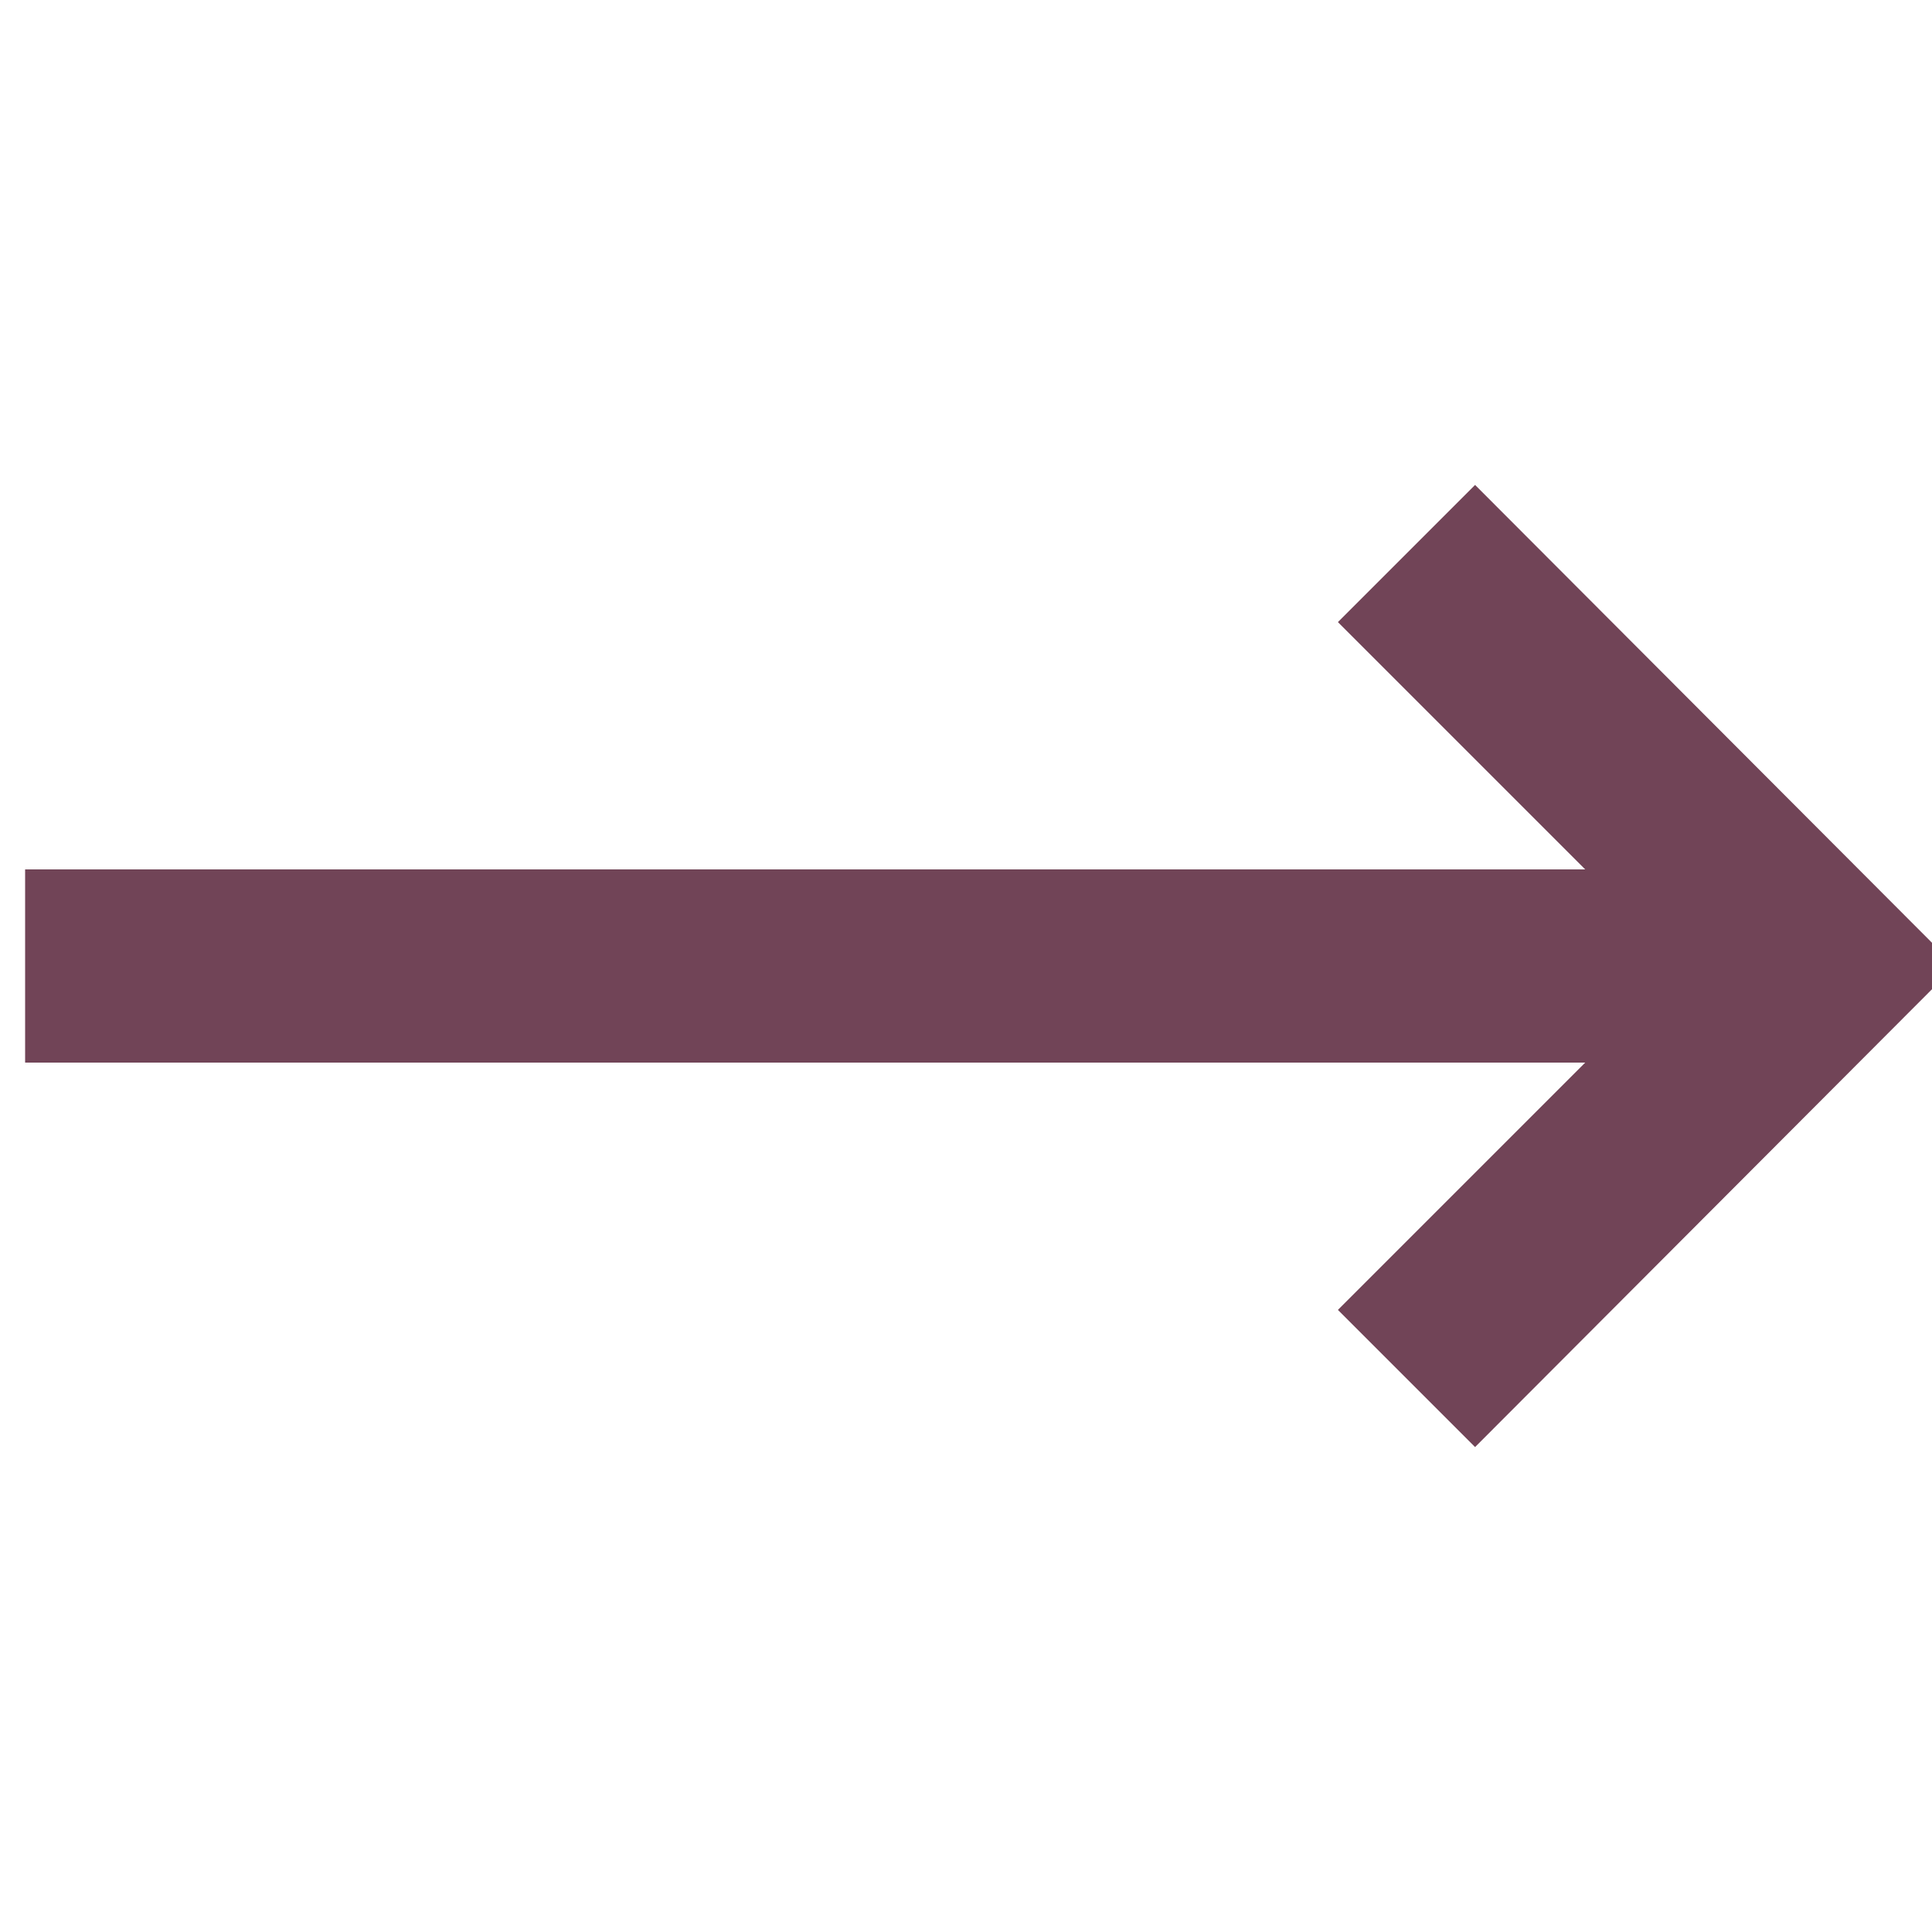
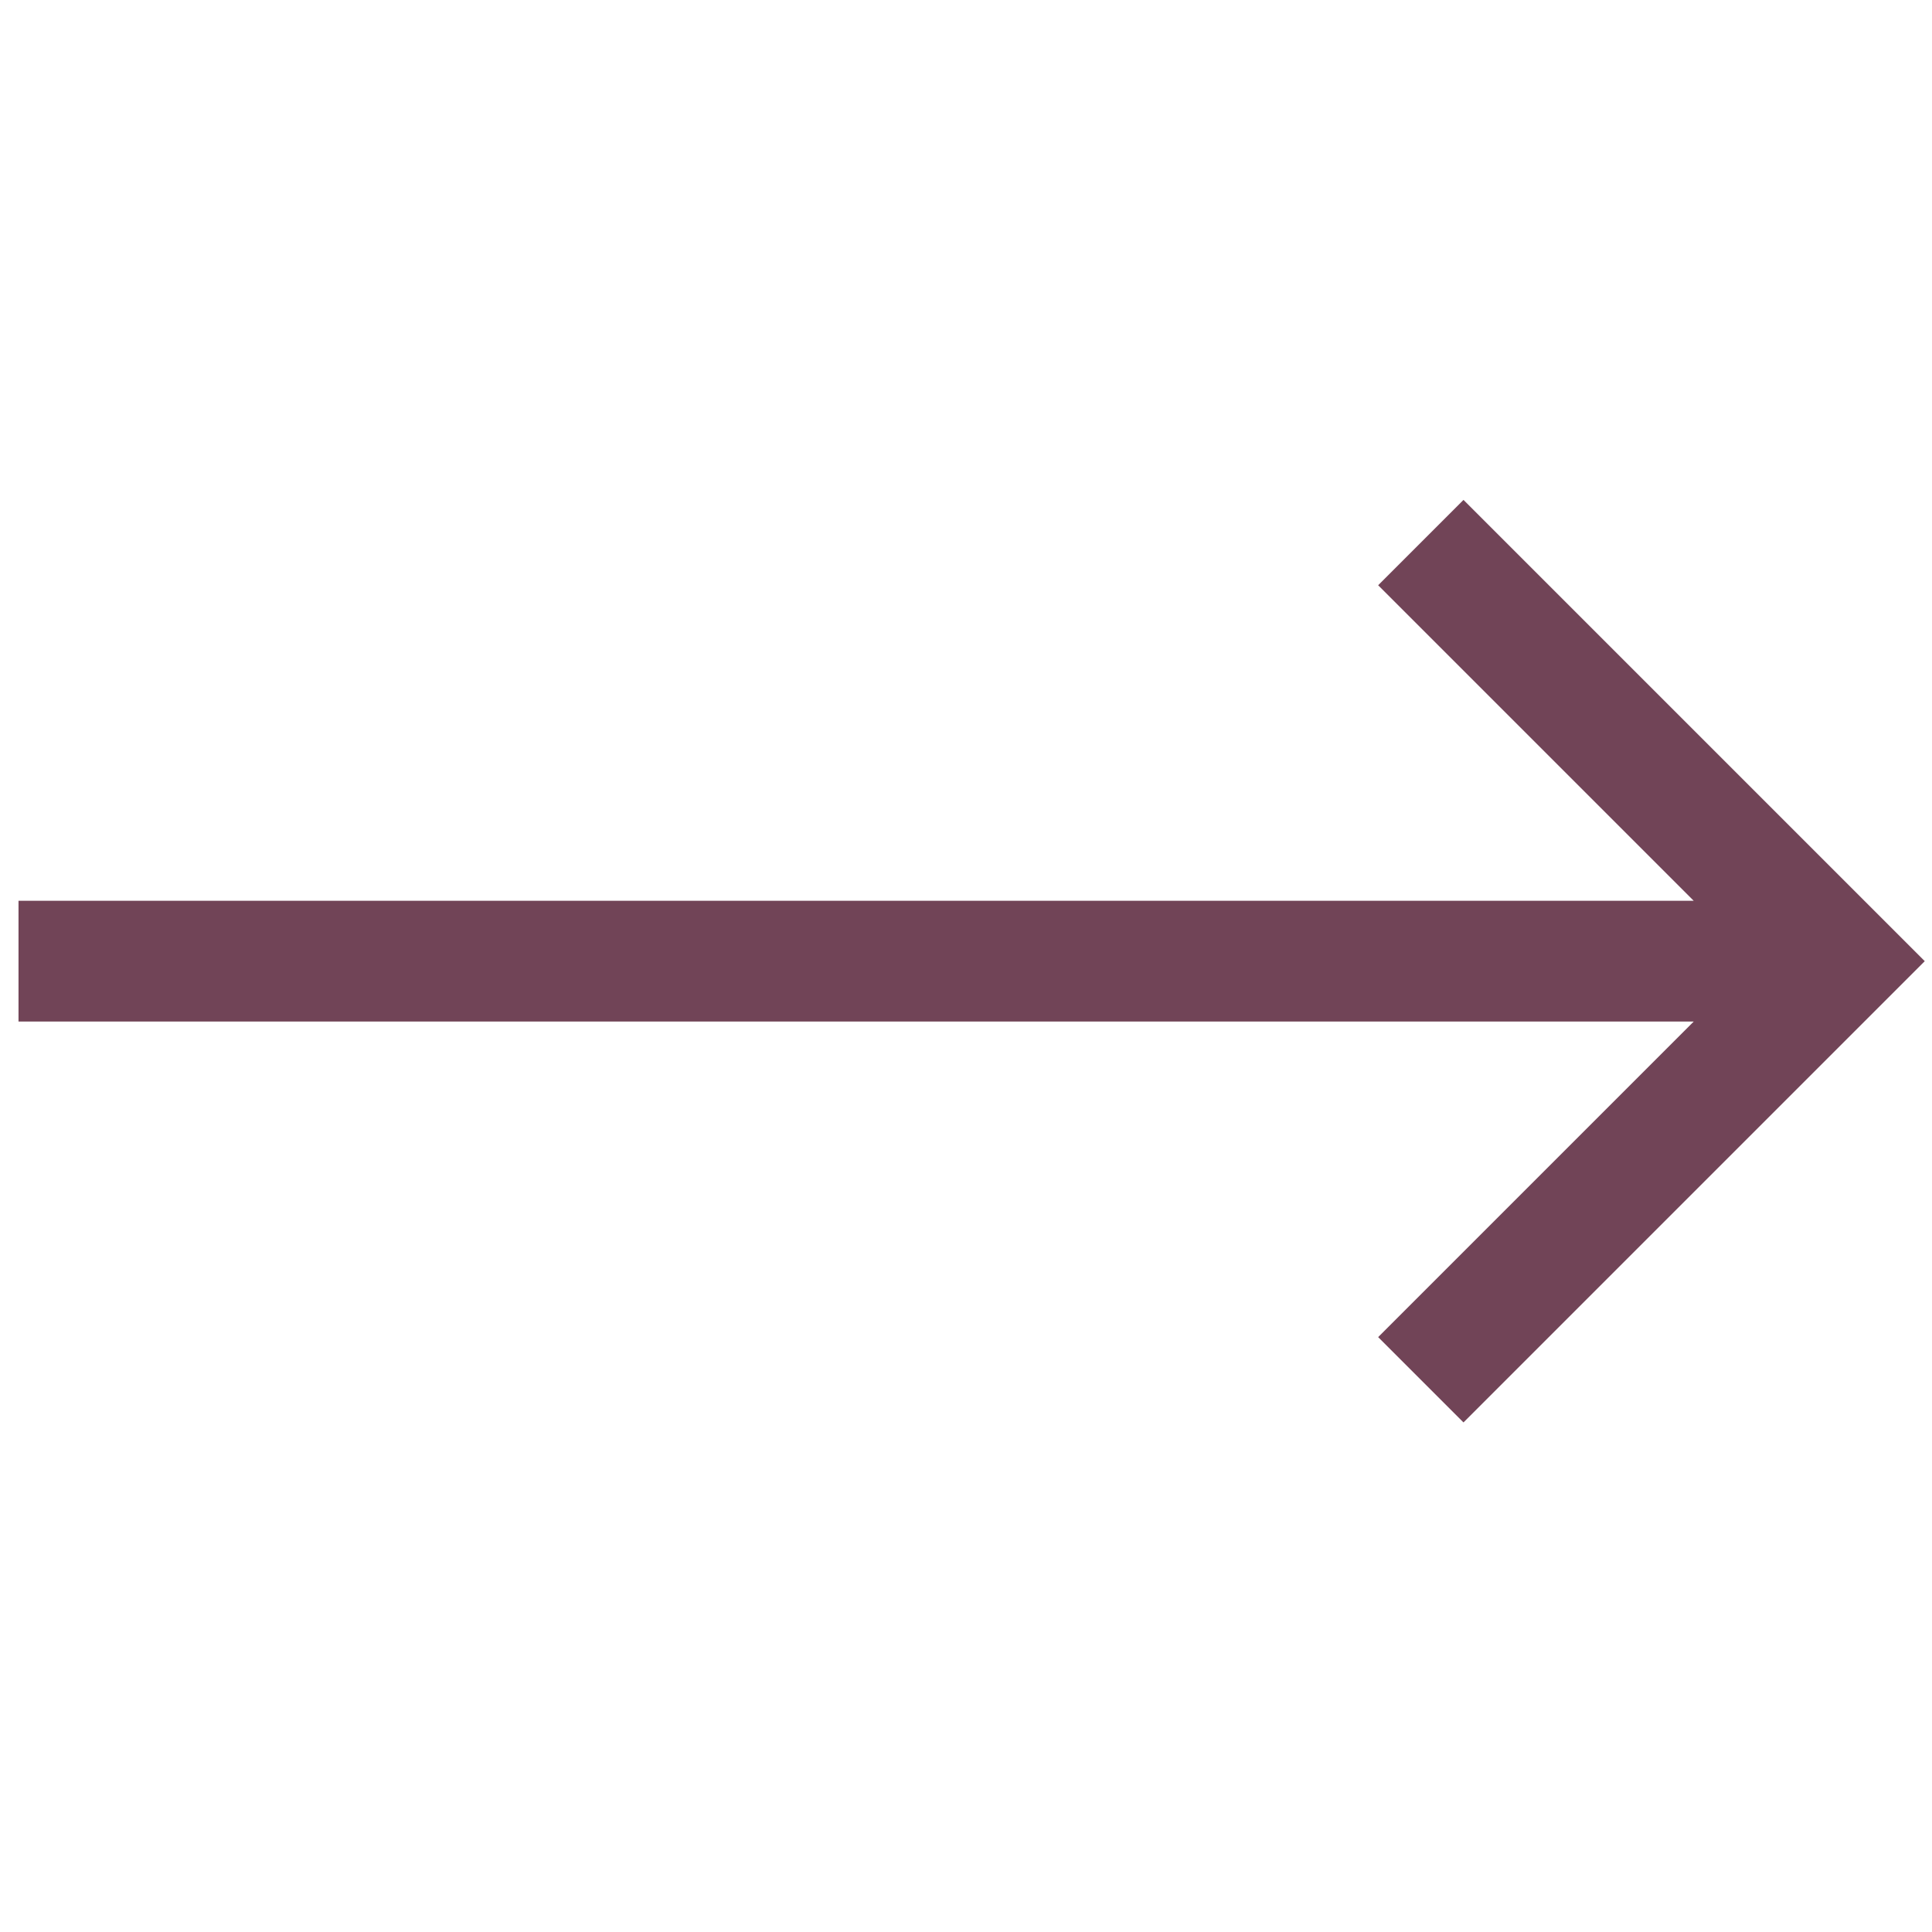
- <svg xmlns="http://www.w3.org/2000/svg" id="Layer_1" data-name="Layer 1" width="20" height="20" viewBox="0 0 20 20">
-   <polygon points="15.27 14.98 13.85 13.56 16.41 11 0.26 11 0.26 9 16.41 9 13.85 6.44 15.27 5.02 20.24 10 15.27 14.98" fill="#714457" />
+ <svg xmlns="http://www.w3.org/2000/svg" id="Layer_1" data-name="Layer 1" width="24" height="24" viewBox="0 0 24 24">
+   <polygon points="18.18 17.67 17.12 16.61 21.04 12.69 0.23 12.69 0.23 11.19 21.04 11.19 17.12 7.27 18.18 6.21 23.91 11.94 18.18 17.67" fill="#714457" />
</svg>
